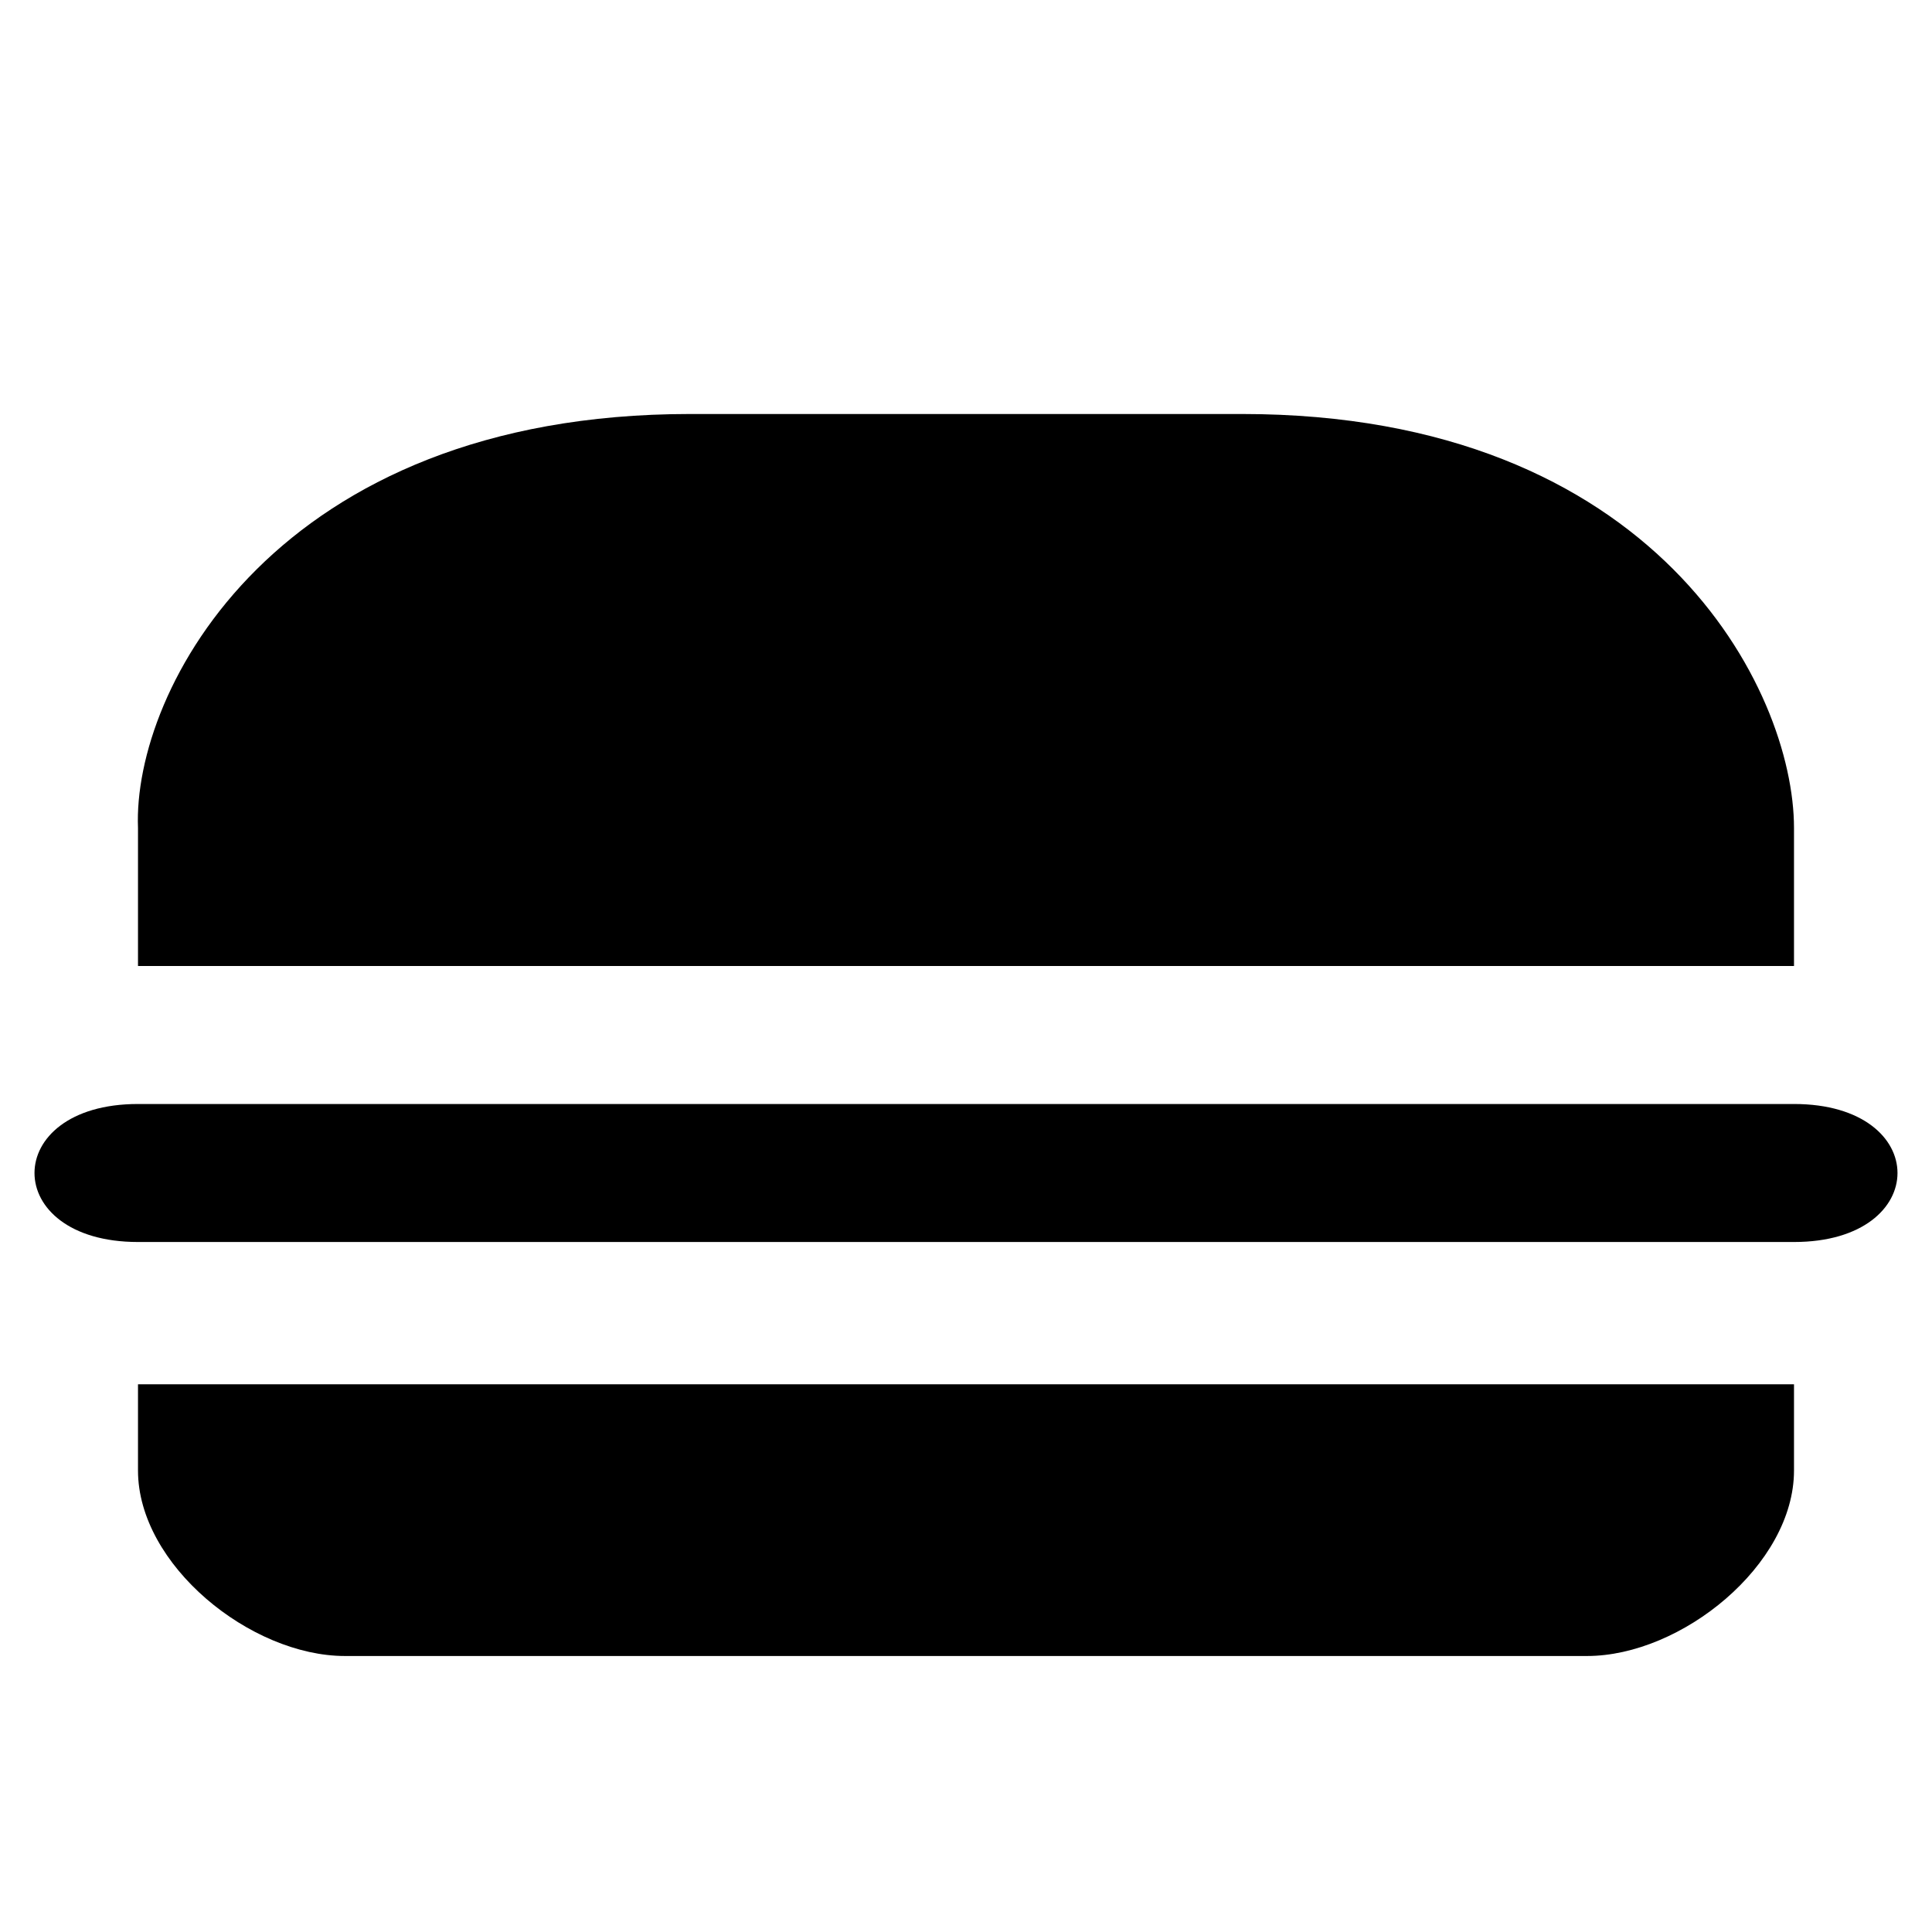
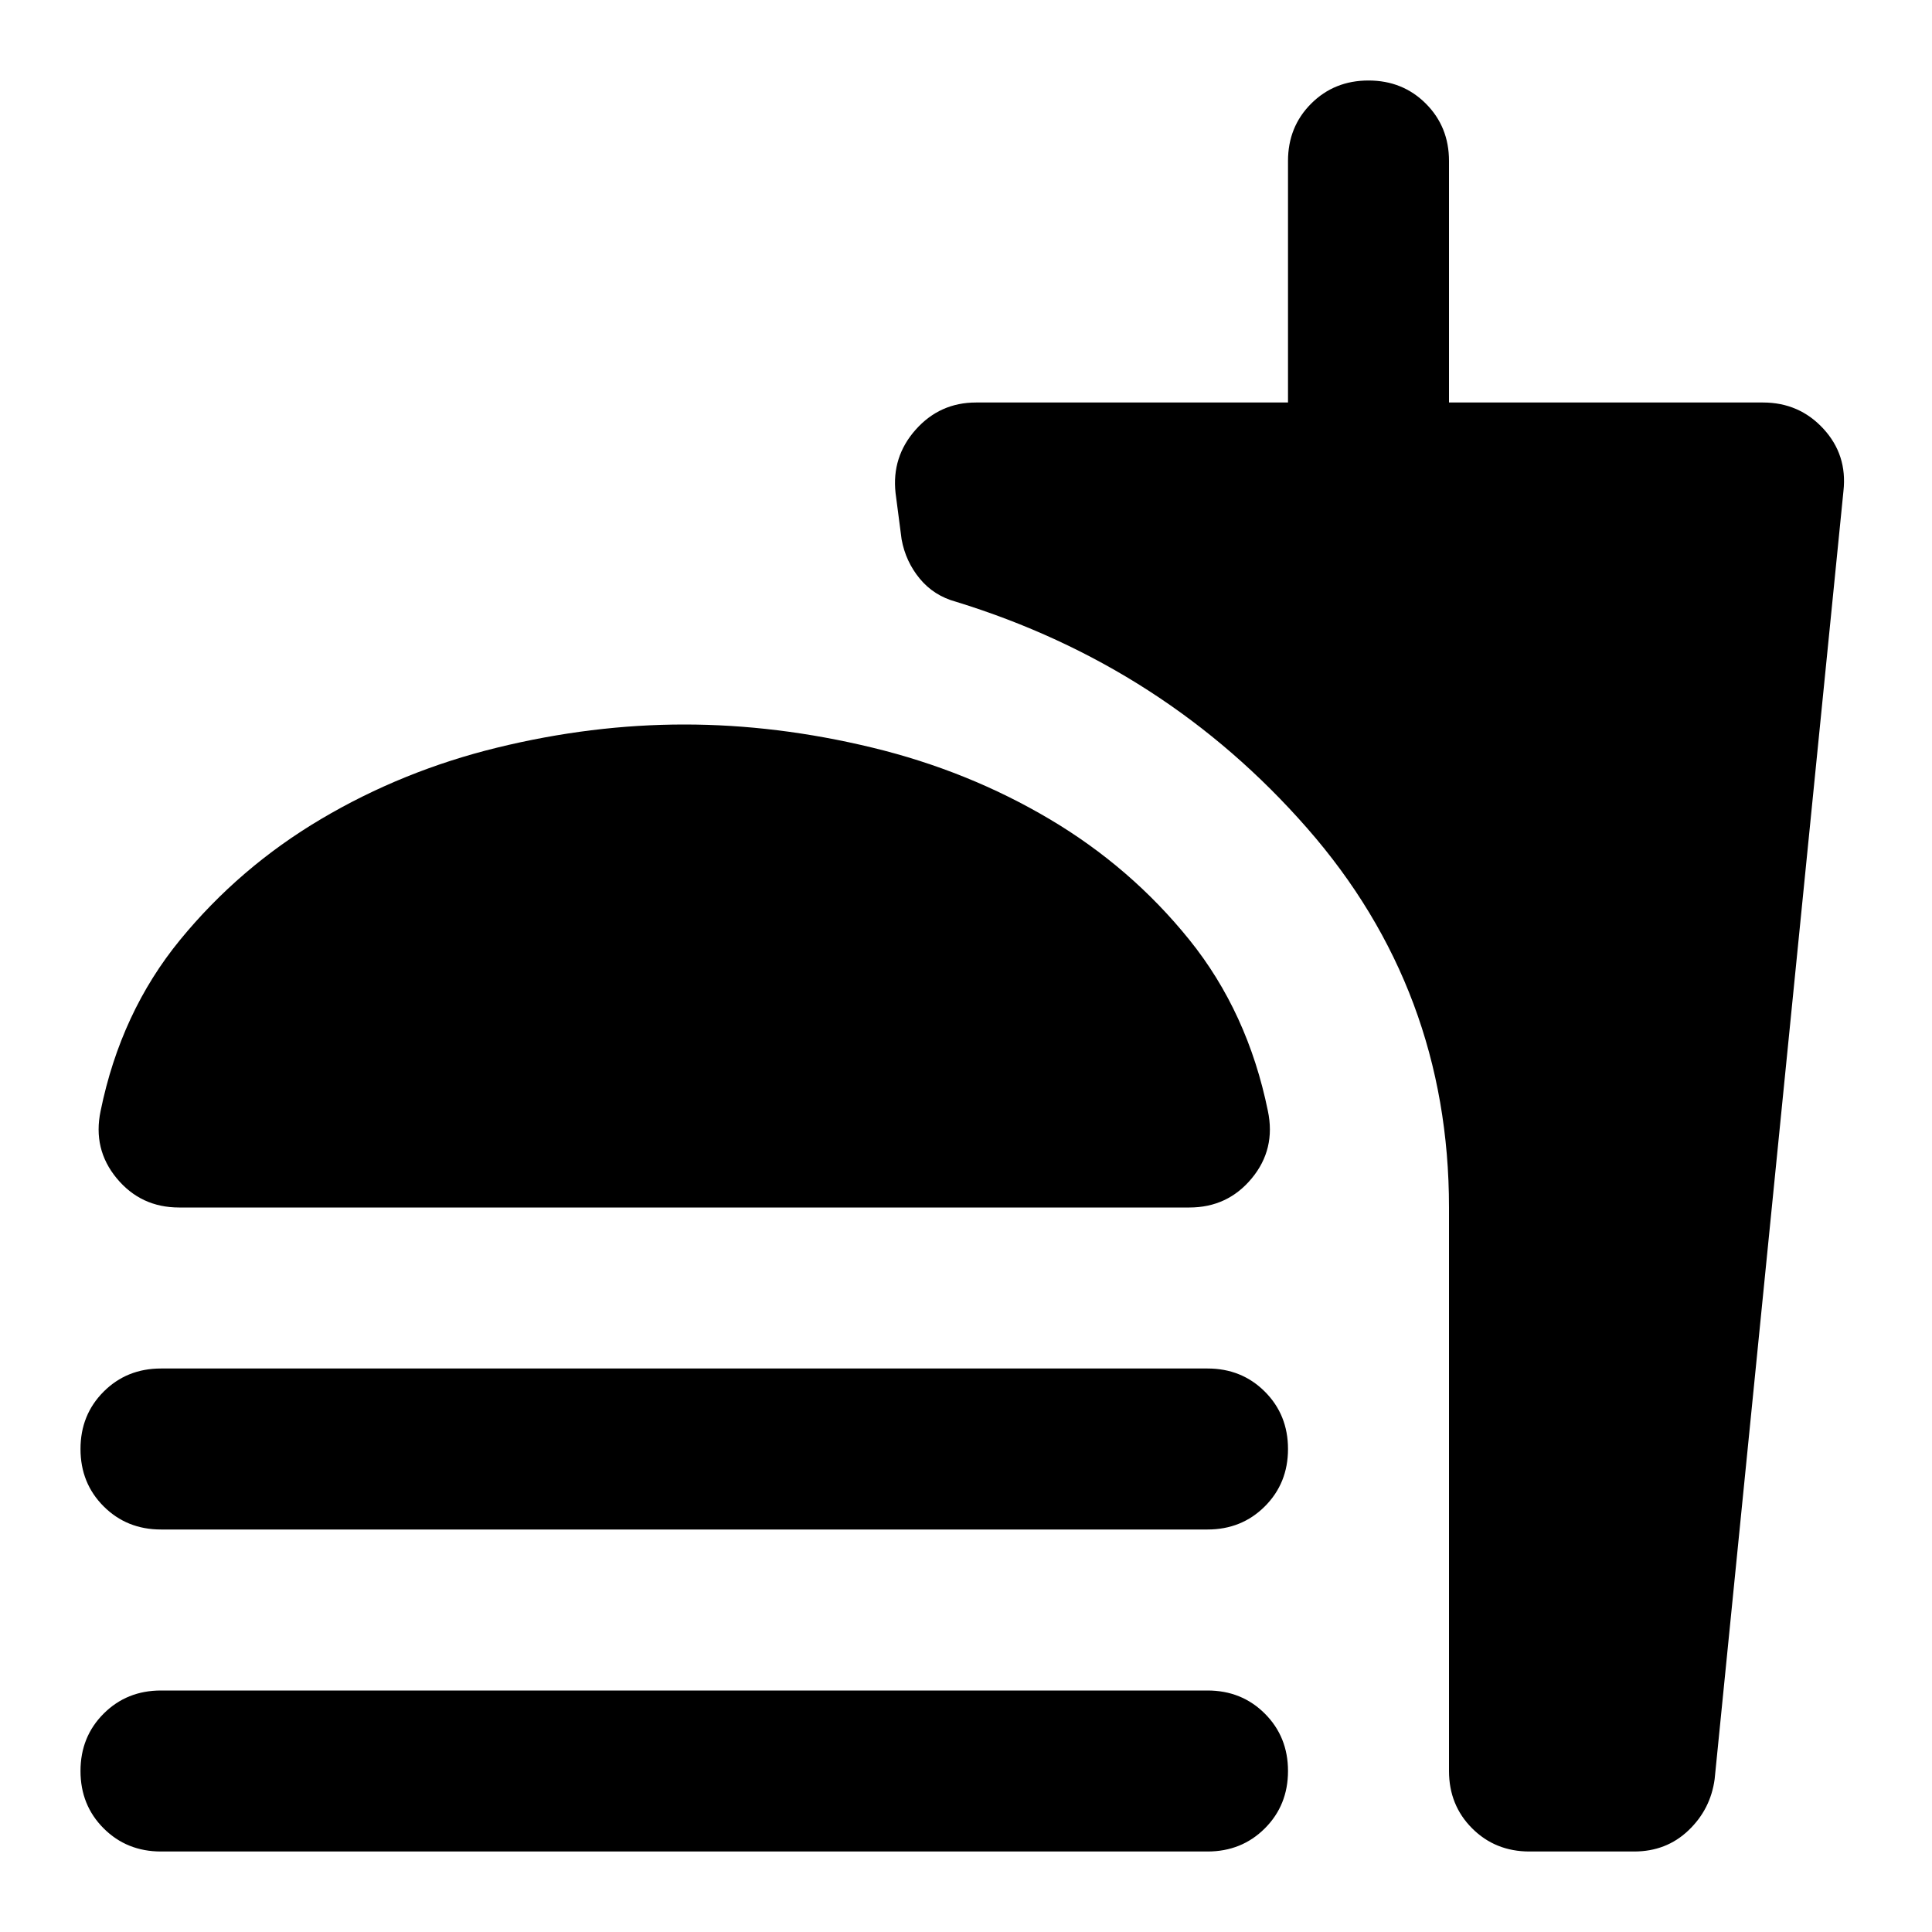
- <svg xmlns="http://www.w3.org/2000/svg" version="1.1" width="100%" height="100%" viewBox="0 0 14 14" id="svg2">
-   <defs id="defs6" />
-   <rect width="14" height="14" x="0" y="0" id="canvas" style="fill:none;stroke:none;visibility:hidden" />
-   <path d="M 5,3 C 2,3 0.96,5.001 1,6 L 1,7 13,7 13,6 C 13,5 12,3 9,3 z M 1,8 C 0,8 0,9 1,9 l 12,0 c 1,0 1,-1 0,-1 z m 0,2.031 0,0.625 C 1,11.34 1.816,12 2.5,12 l 9,0 c 0.684,0 1.5,-0.66 1.5,-1.344 l 0,-0.625 z" id="fast-food" style="fill:#000000;fill-opacity:1;stroke:none" />
+ <svg xmlns="http://www.w3.org/2000/svg" height="24" viewBox="0 -960 960 960" width="24">
+   <path d="M340-600q46 0 93.5 11.5t88 35.5q40.5 24 69.5 60t39 85q4 19-8 33.5T591-360H89q-19 0-31-14.5T50-408q10-49 39.5-85t70-60q40.5-24 87.5-35.5t93-11.5ZM80-200q-17 0-28.5-11.5T40-240q0-17 11.5-28.5T80-280h520q17 0 28.5 11.5T640-240q0 17-11.5 28.5T600-200H80Zm0 160q-17 0-28.5-11.5T40-80q0-17 11.5-28.5T80-120h520q17 0 28.5 11.5T640-80q0 17-11.5 28.5T600-40H80Zm732 0h-52q-17 0-28.5-11.5T720-80v-280q0-108-70.5-188.5T475-661q-11-3-18-11.5t-9-19.5l-3-23q-2-18 10-31.5t30-13.5h155v-120q0-17 11.5-28.5T680-920q17 0 28.5 11.5T720-880v120h156q18 0 30 13t10 31L852-76q-2 15-13 25.5T812-40Z" />
</svg>
